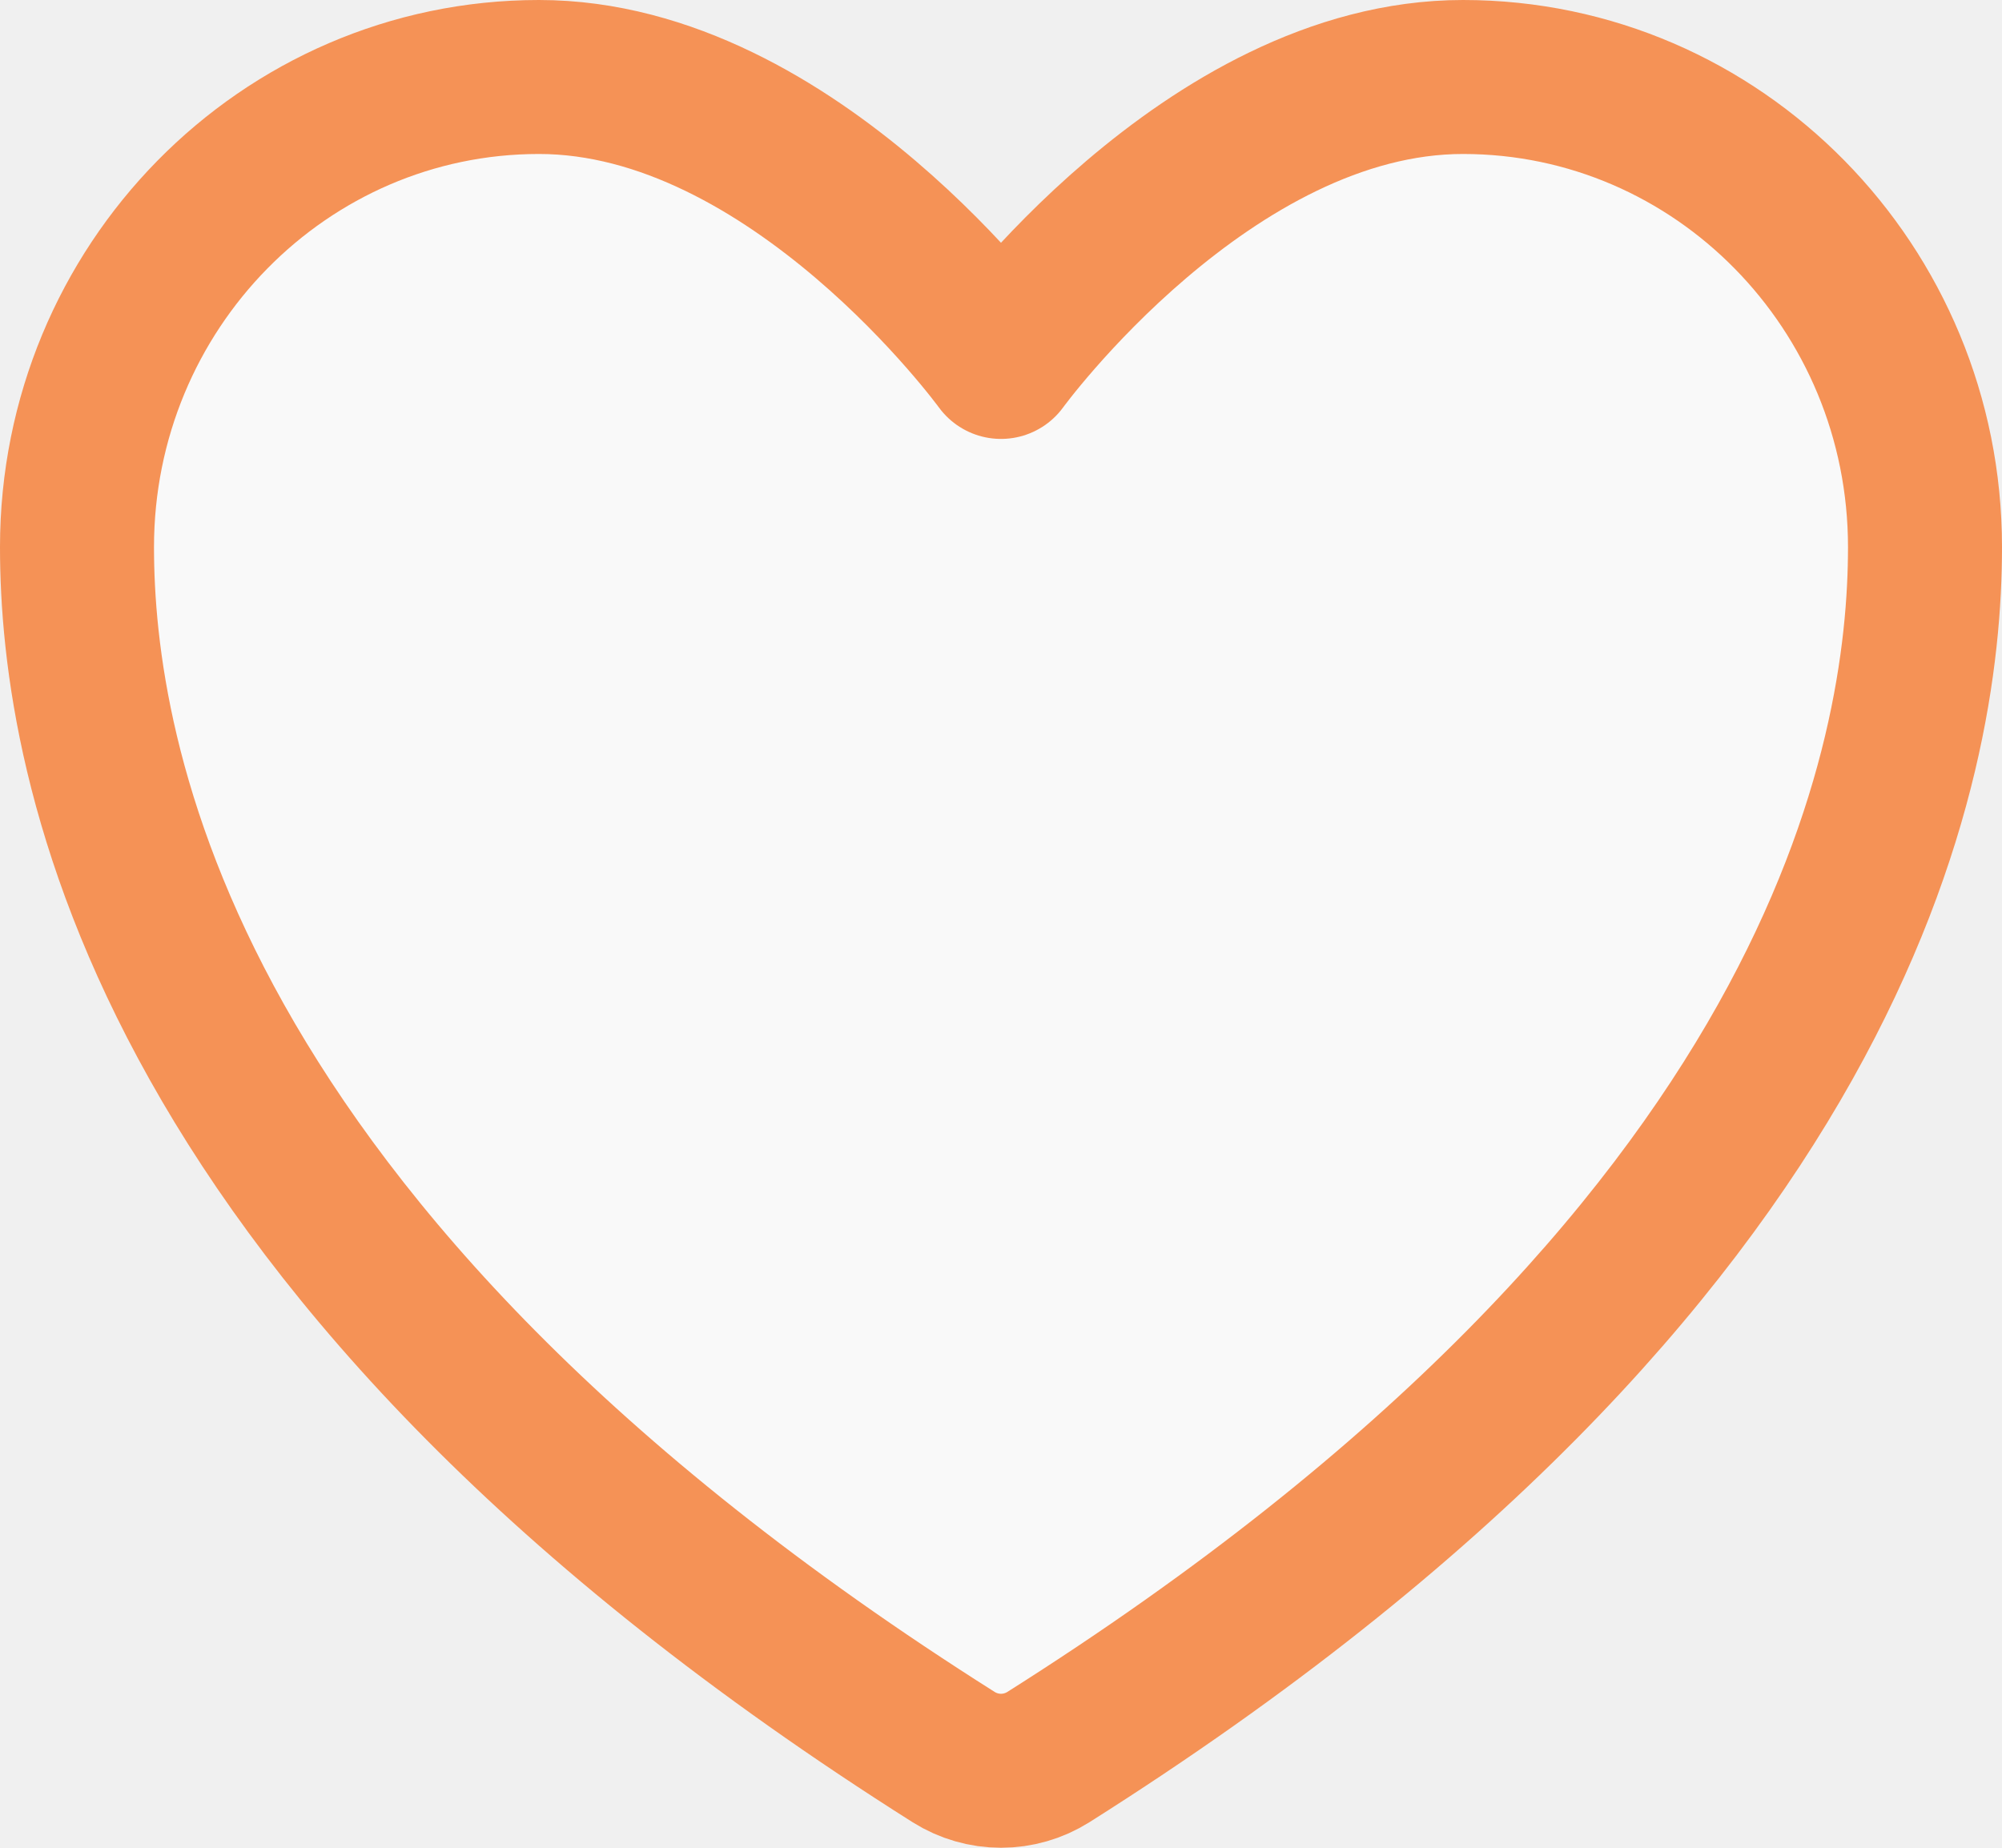
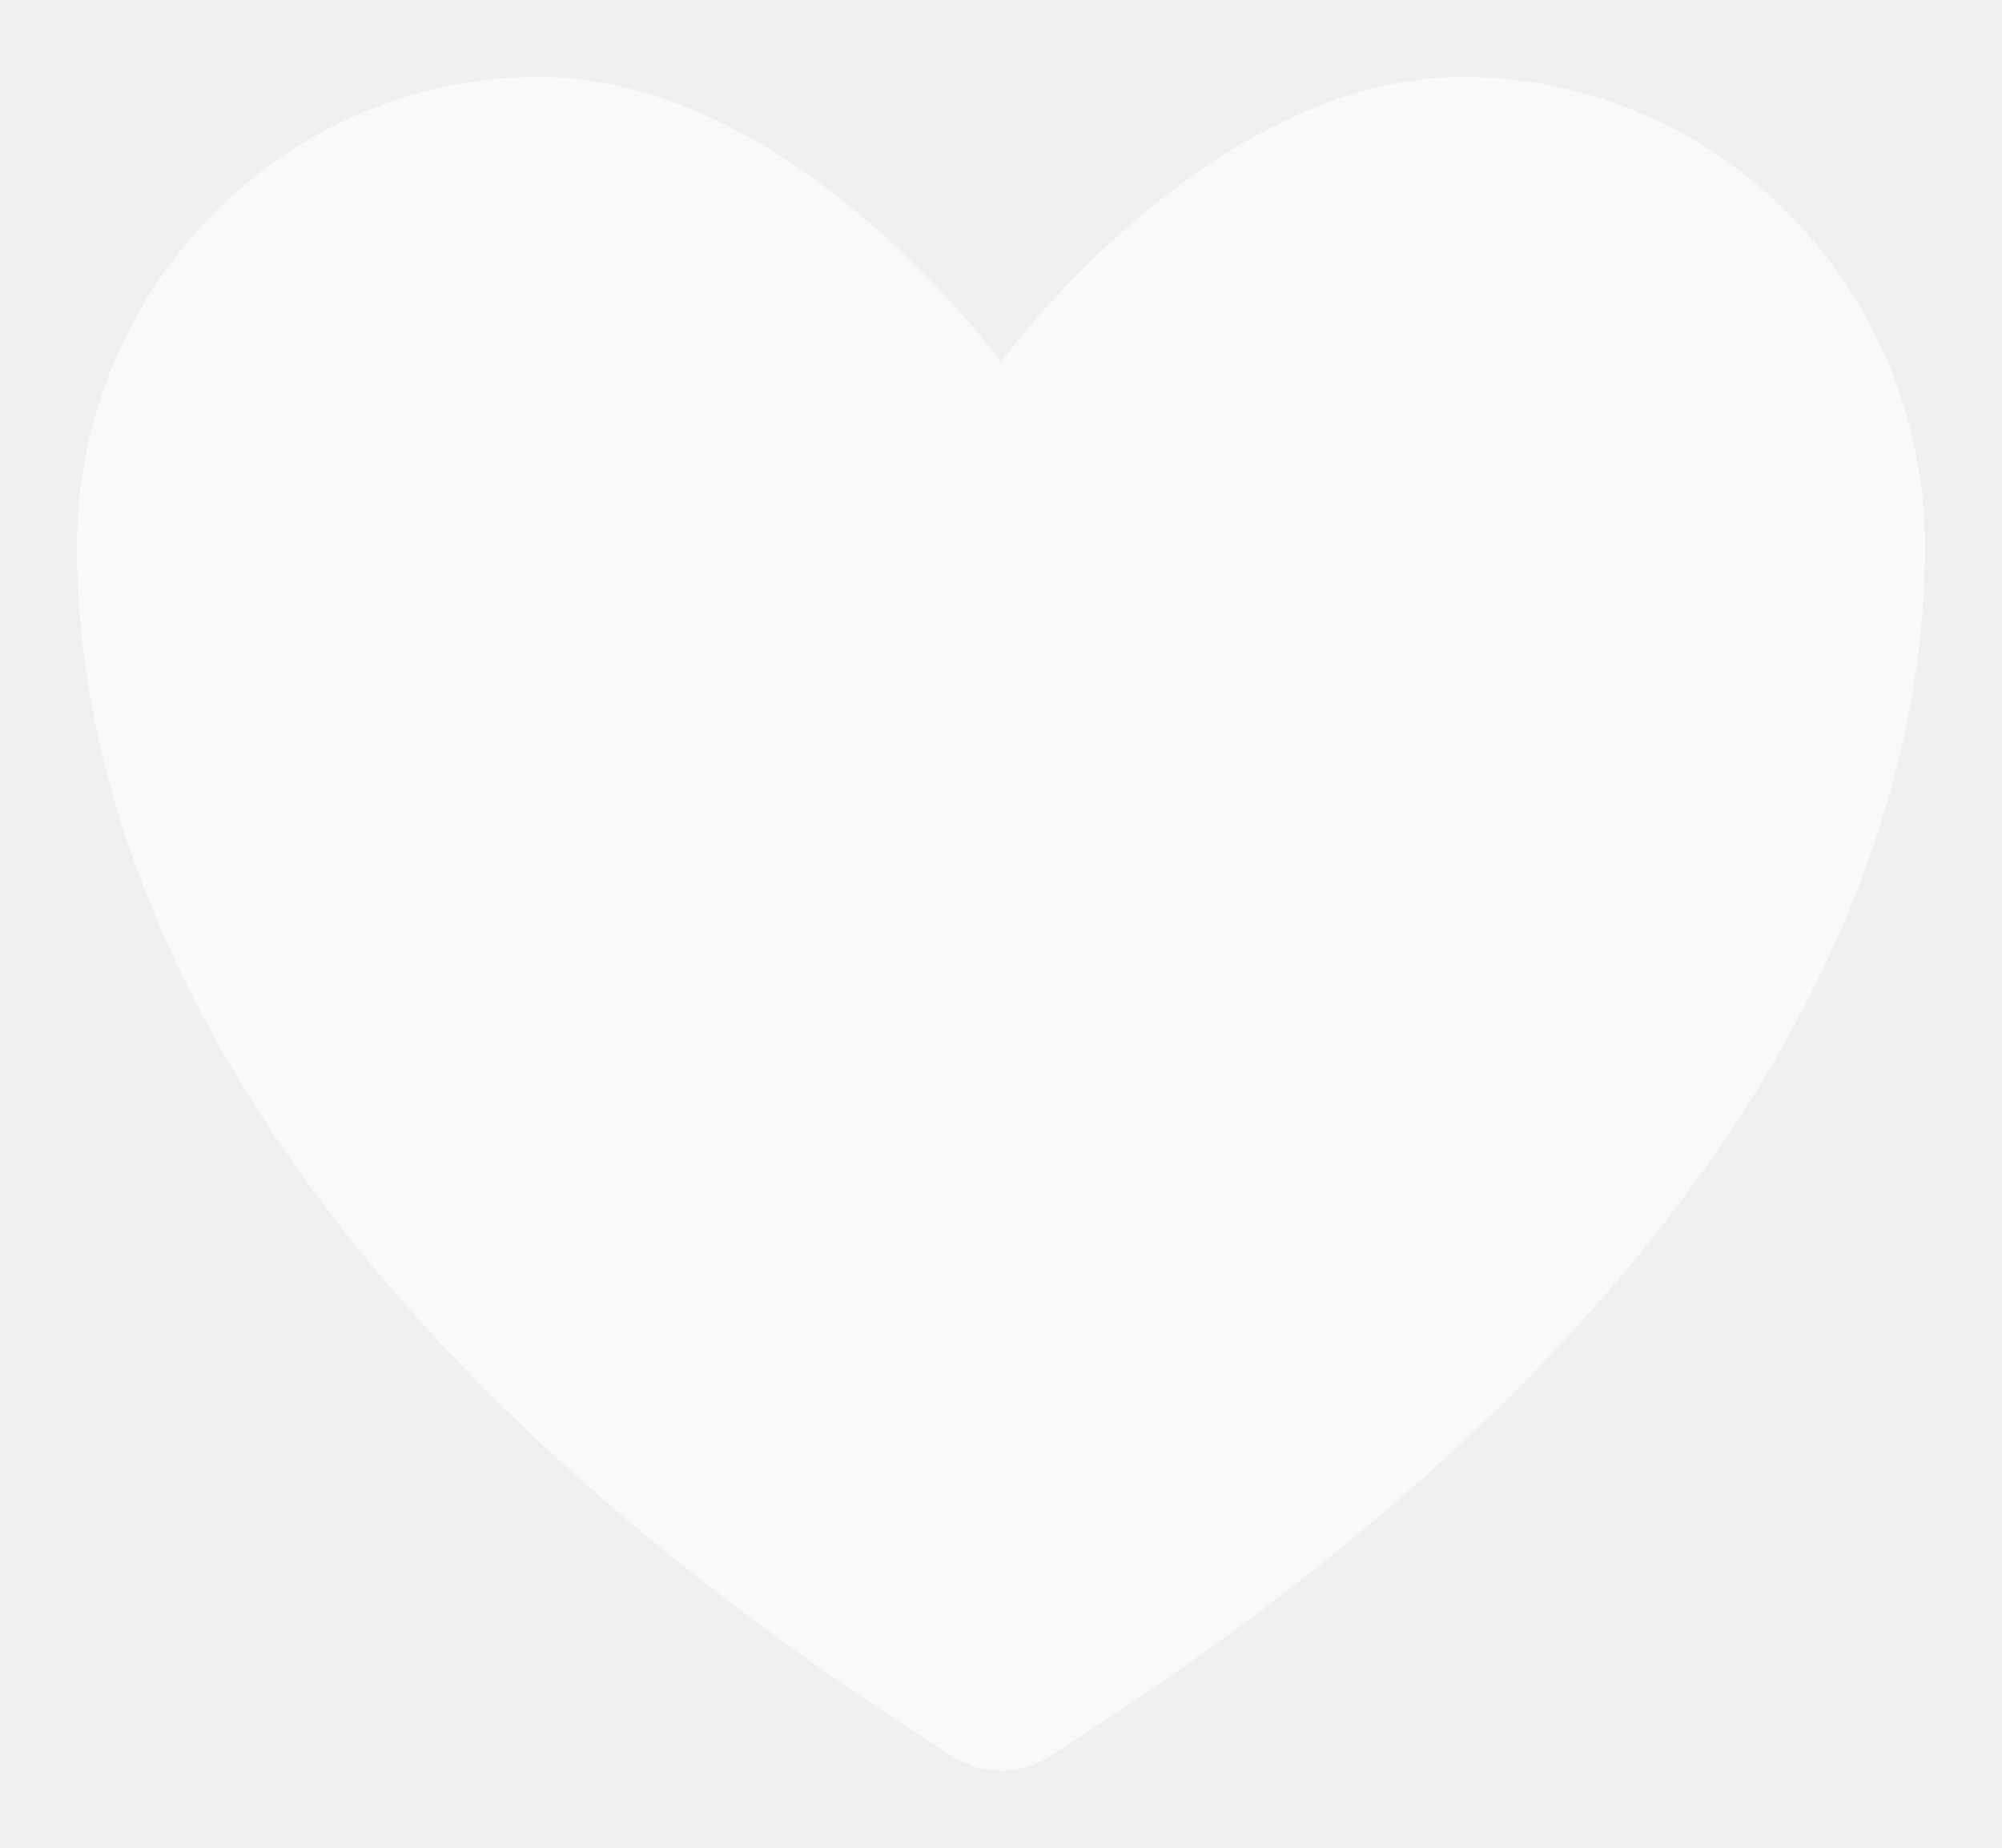
<svg xmlns="http://www.w3.org/2000/svg" width="26" height="24" viewBox="0 0 26 24" fill="none">
  <g filter="url(#filter0_b_19375_251)">
    <path d="M7 1C3.687 1 1 3.734 1 7.106C1 9.829 2.05 16.291 12.386 22.823C12.571 22.939 12.783 23 13 23C13.217 23 13.429 22.939 13.614 22.823C23.95 16.291 25 9.829 25 7.106C25 3.734 22.313 1 19 1C15.687 1 13 4.701 13 4.701C13 4.701 10.313 1 7 1Z" fill="white" fill-opacity="0.6" />
-     <path d="M7 1C3.687 1 1 3.734 1 7.106C1 9.829 2.05 16.291 12.386 22.823C12.571 22.939 12.783 23 13 23C13.217 23 13.429 22.939 13.614 22.823C23.95 16.291 25 9.829 25 7.106C25 3.734 22.313 1 19 1C15.687 1 13 4.701 13 4.701C13 4.701 10.313 1 7 1Z" stroke="#F59256" stroke-width="2" stroke-linecap="round" stroke-linejoin="round" />
+     <path d="M7 1C3.687 1 1 3.734 1 7.106C1 9.829 2.05 16.291 12.386 22.823C12.571 22.939 12.783 23 13 23C13.217 23 13.429 22.939 13.614 22.823C23.95 16.291 25 9.829 25 7.106C25 3.734 22.313 1 19 1C15.687 1 13 4.701 13 4.701C13 4.701 10.313 1 7 1Z" stroke-width="2" stroke-linecap="round" stroke-linejoin="round" />
  </g>
  <defs>
    <filter id="filter0_b_19375_251" x="-4" y="-4" width="34" height="32" filterUnits="userSpaceOnUse" color-interpolation-filters="sRGB">
      <feFlood flood-opacity="0" result="BackgroundImageFix" />
      <feGaussianBlur in="BackgroundImageFix" stdDeviation="2" />
      <feComposite in2="SourceAlpha" operator="in" result="effect1_backgroundBlur_19375_251" />
      <feBlend mode="normal" in="SourceGraphic" in2="effect1_backgroundBlur_19375_251" result="shape" />
    </filter>
  </defs>
</svg>
